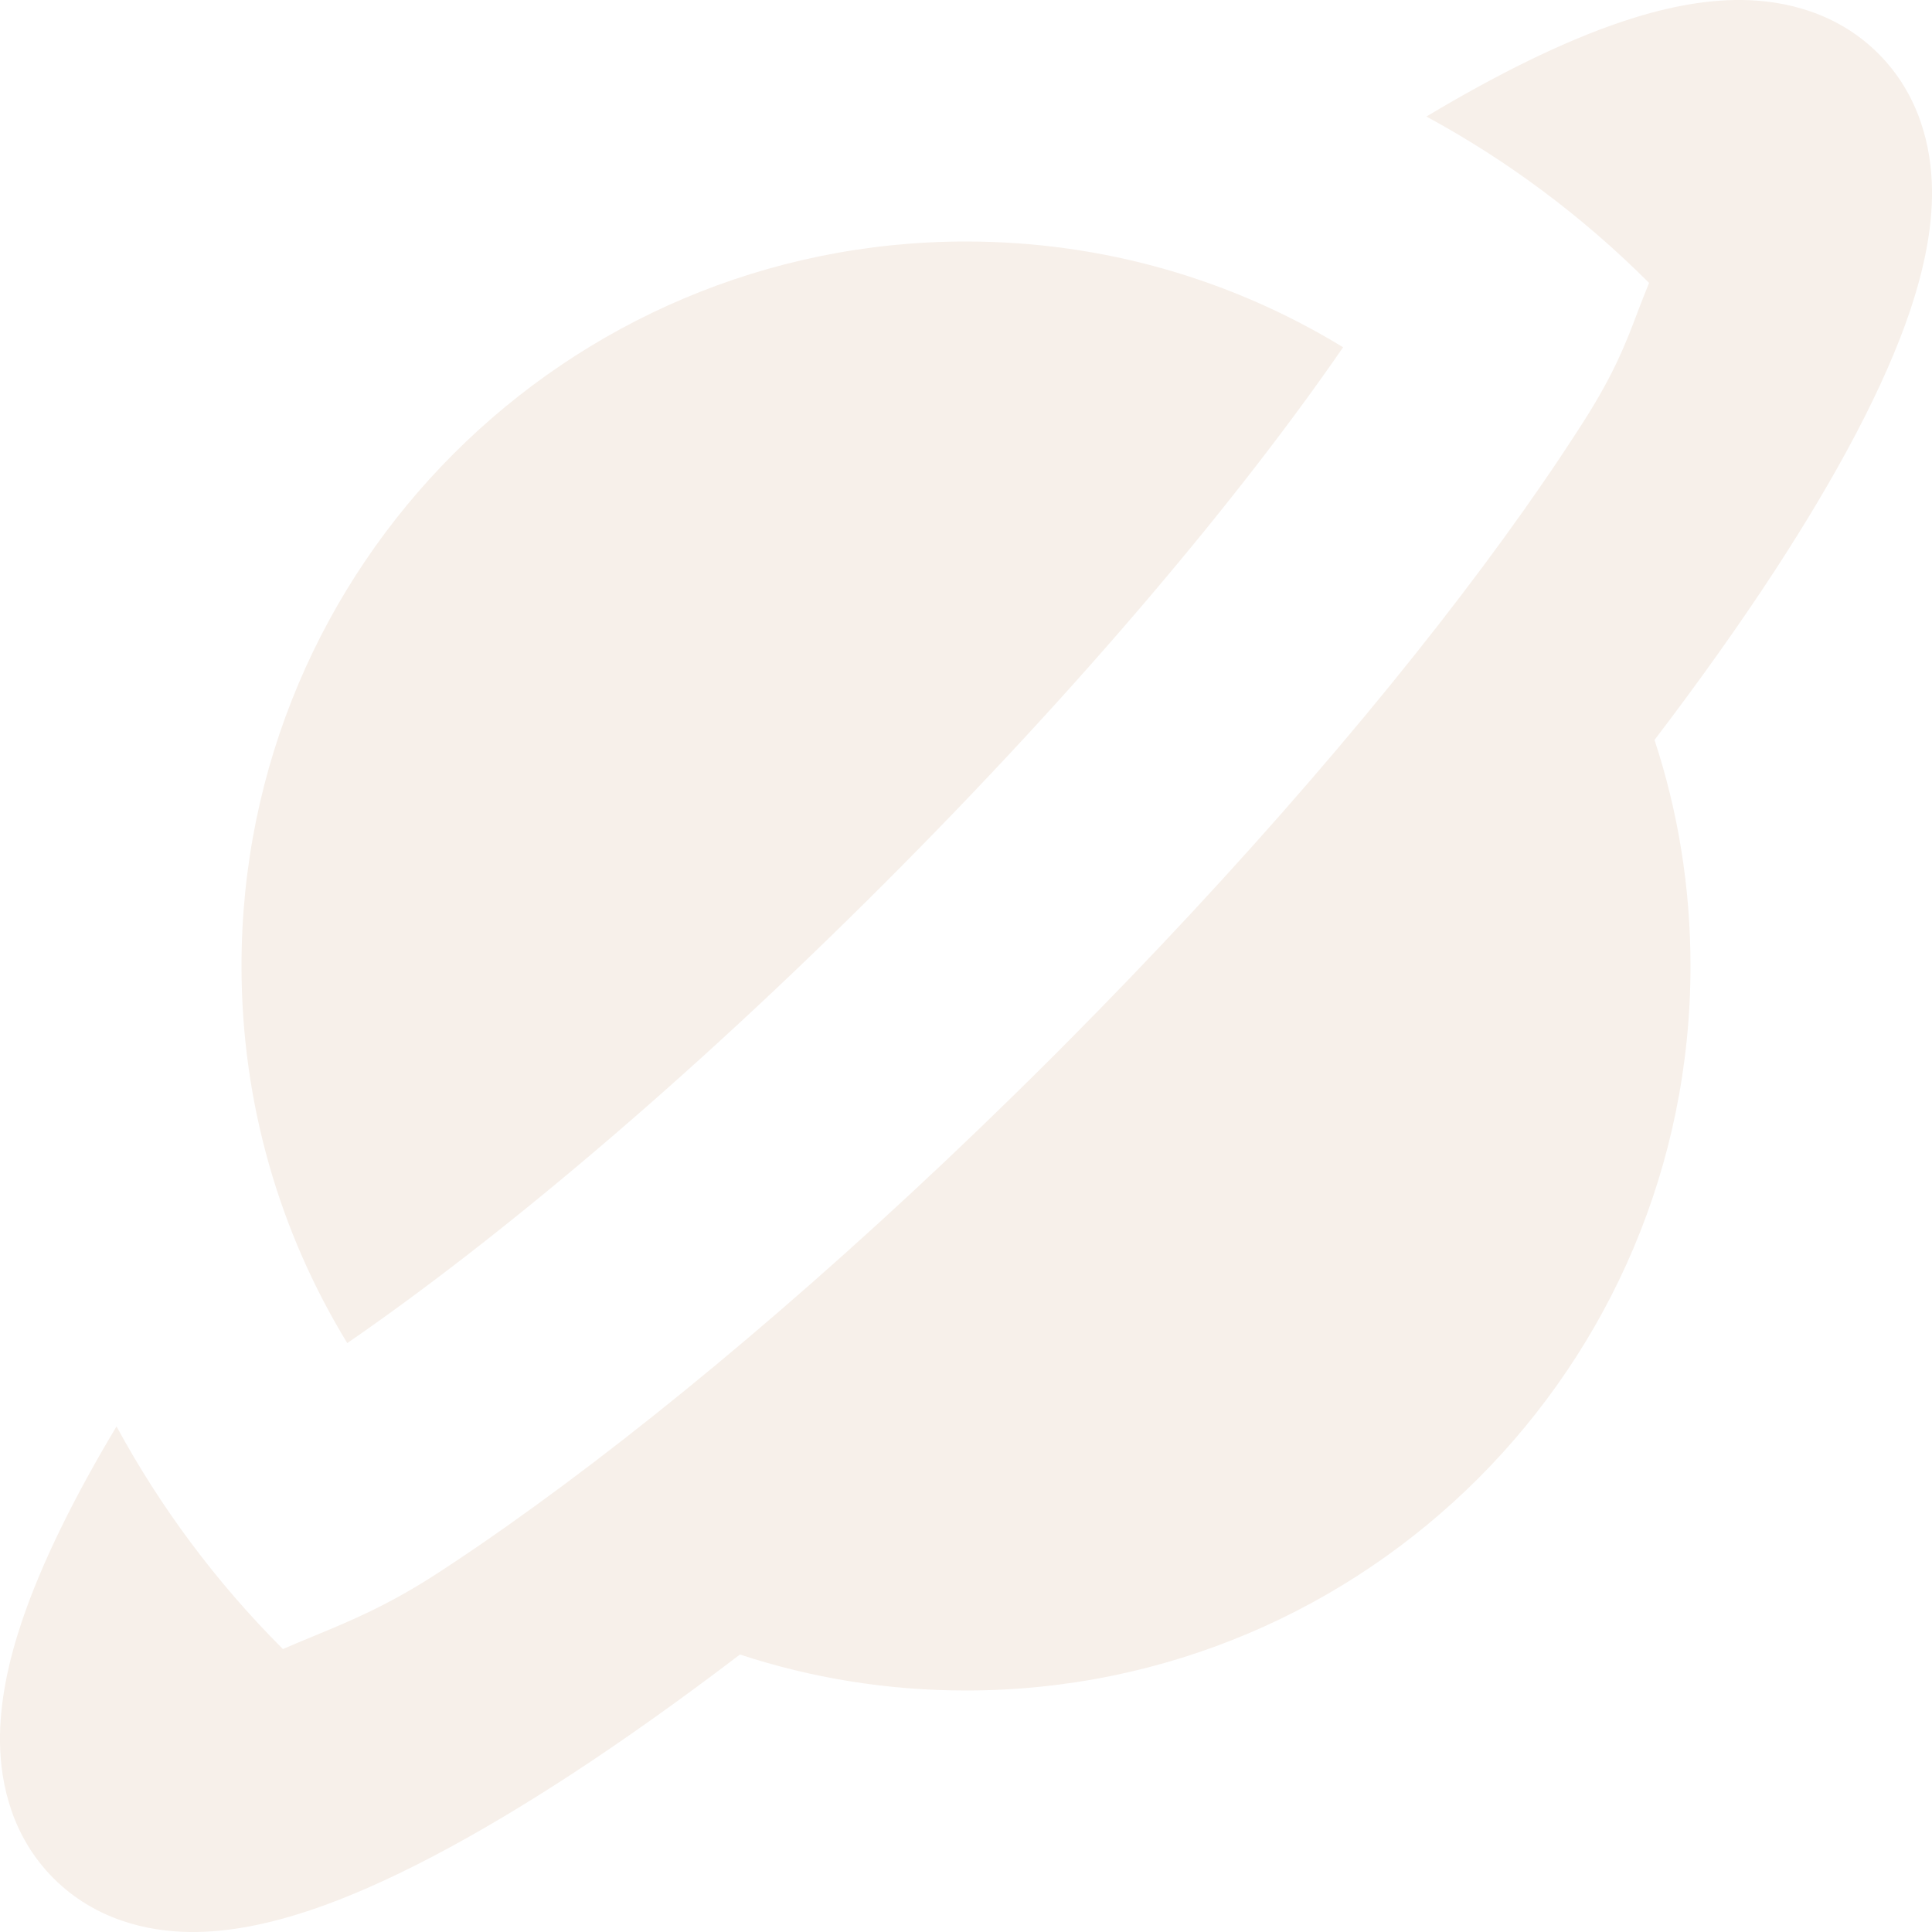
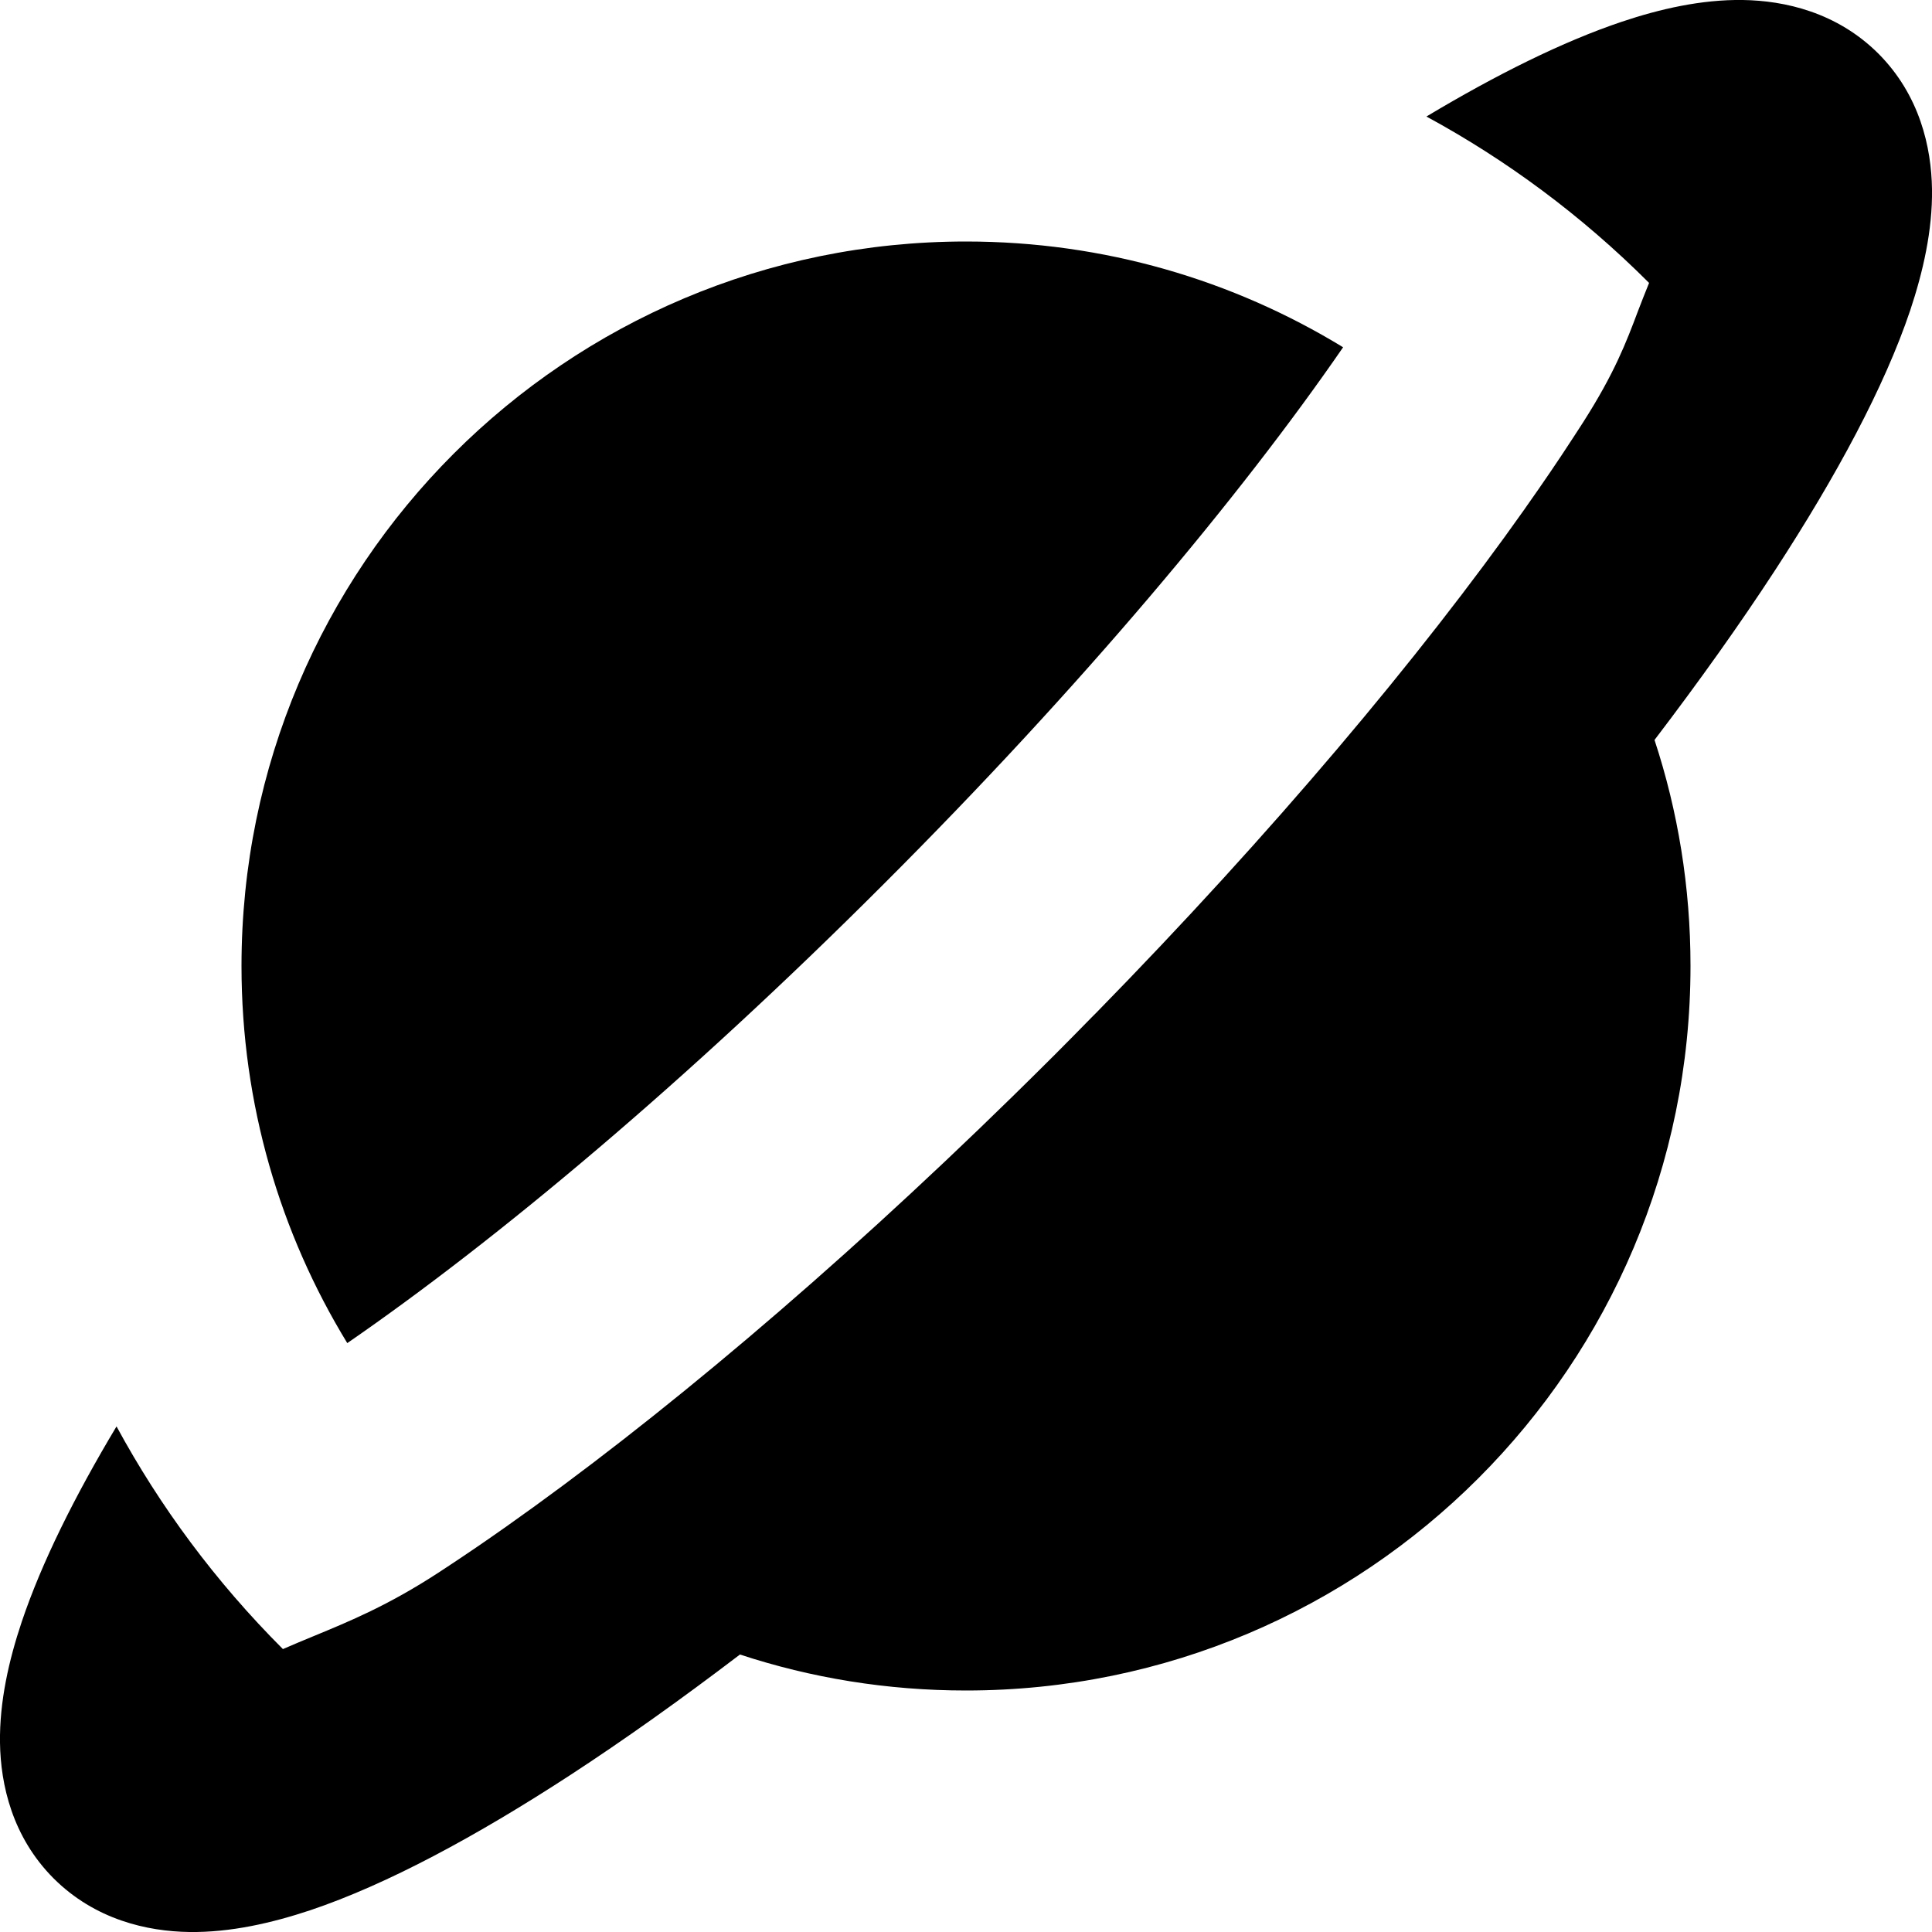
- <svg xmlns="http://www.w3.org/2000/svg" width="16" height="16" viewBox="0 0 16 16" fill="none">
+ <svg xmlns="http://www.w3.org/2000/svg" width="16" height="16" viewBox="0 0 16 16" class="h-4 w-4" fill="currentColor">
  <g id="Chunk/Planet">
    <g id="Icon">
-       <path d="M2.343 13.657C1.783 13.097 1.324 12.475 0.965 11.813C0.617 12.394 0.344 12.943 0.18 13.431C0.074 13.747 -0.005 14.092 0 14.433C0.005 14.779 0.101 15.212 0.444 15.556C0.788 15.899 1.221 15.995 1.567 16C1.908 16.005 2.253 15.925 2.569 15.82C3.205 15.606 3.943 15.208 4.723 14.7C5.166 14.411 5.637 14.076 6.128 13.702C6.717 13.896 7.346 14 8 14C11.314 14 14 11.314 14 8C14 7.346 13.896 6.717 13.702 6.128C14.076 5.637 14.411 5.166 14.7 4.723C15.208 3.943 15.606 3.205 15.82 2.569C15.925 2.253 16.005 1.908 16 1.567C15.995 1.221 15.899 0.788 15.556 0.444C15.212 0.101 14.779 0.005 14.433 0C14.092 -0.005 13.747 0.074 13.431 0.18C12.943 0.344 12.394 0.617 11.813 0.965C12.475 1.324 13.097 1.783 13.657 2.343C13.623 2.425 13.594 2.502 13.564 2.579C13.468 2.834 13.372 3.088 13.111 3.497C13.082 3.541 13.054 3.586 13.024 3.631C12.906 3.813 12.777 4.002 12.64 4.196C12.636 4.202 12.632 4.208 12.627 4.215C11.759 5.443 10.539 6.895 9.079 8.387C9.065 8.401 9.05 8.416 9.036 8.43C8.937 8.532 8.836 8.633 8.735 8.735C8.619 8.851 8.503 8.965 8.387 9.079C6.888 10.546 5.428 11.771 4.196 12.64C4.025 12.761 3.859 12.874 3.698 12.98L3.631 13.024C3.214 13.296 2.892 13.428 2.599 13.549C2.512 13.585 2.427 13.62 2.343 13.657Z" fill="#F7F0EA" />
-       <path d="M8 2C9.144 2 10.213 2.32 11.123 2.876C10.272 4.111 8.957 5.684 7.32 7.32C5.684 8.957 4.111 10.272 2.876 11.123C2.32 10.213 2 9.144 2 8C2 4.686 4.686 2 8 2Z" fill="#F7F0EA" />
+       <path d="M2.343 13.657C1.783 13.097 1.324 12.475 0.965 11.813C0.617 12.394 0.344 12.943 0.18 13.431C0.074 13.747 -0.005 14.092 0 14.433C0.005 14.779 0.101 15.212 0.444 15.556C0.788 15.899 1.221 15.995 1.567 16C1.908 16.005 2.253 15.925 2.569 15.82C3.205 15.606 3.943 15.208 4.723 14.7C5.166 14.411 5.637 14.076 6.128 13.702C6.717 13.896 7.346 14 8 14C11.314 14 14 11.314 14 8C14 7.346 13.896 6.717 13.702 6.128C14.076 5.637 14.411 5.166 14.7 4.723C15.208 3.943 15.606 3.205 15.82 2.569C15.925 2.253 16.005 1.908 16 1.567C15.995 1.221 15.899 0.788 15.556 0.444C15.212 0.101 14.779 0.005 14.433 0C14.092 -0.005 13.747 0.074 13.431 0.18C12.943 0.344 12.394 0.617 11.813 0.965C12.475 1.324 13.097 1.783 13.657 2.343C13.623 2.425 13.594 2.502 13.564 2.579C13.468 2.834 13.372 3.088 13.111 3.497C13.082 3.541 13.054 3.586 13.024 3.631C12.906 3.813 12.777 4.002 12.64 4.196C12.636 4.202 12.632 4.208 12.627 4.215C11.759 5.443 10.539 6.895 9.079 8.387C9.065 8.401 9.05 8.416 9.036 8.43C8.937 8.532 8.836 8.633 8.735 8.735C8.619 8.851 8.503 8.965 8.387 9.079C6.888 10.546 5.428 11.771 4.196 12.64C4.025 12.761 3.859 12.874 3.698 12.98L3.631 13.024C3.214 13.296 2.892 13.428 2.599 13.549C2.512 13.585 2.427 13.62 2.343 13.657Z" fill="inherit" />
+       <path d="M8 2C9.144 2 10.213 2.32 11.123 2.876C10.272 4.111 8.957 5.684 7.32 7.32C5.684 8.957 4.111 10.272 2.876 11.123C2.32 10.213 2 9.144 2 8C2 4.686 4.686 2 8 2Z" fill="inherit" />
    </g>
  </g>
</svg>
